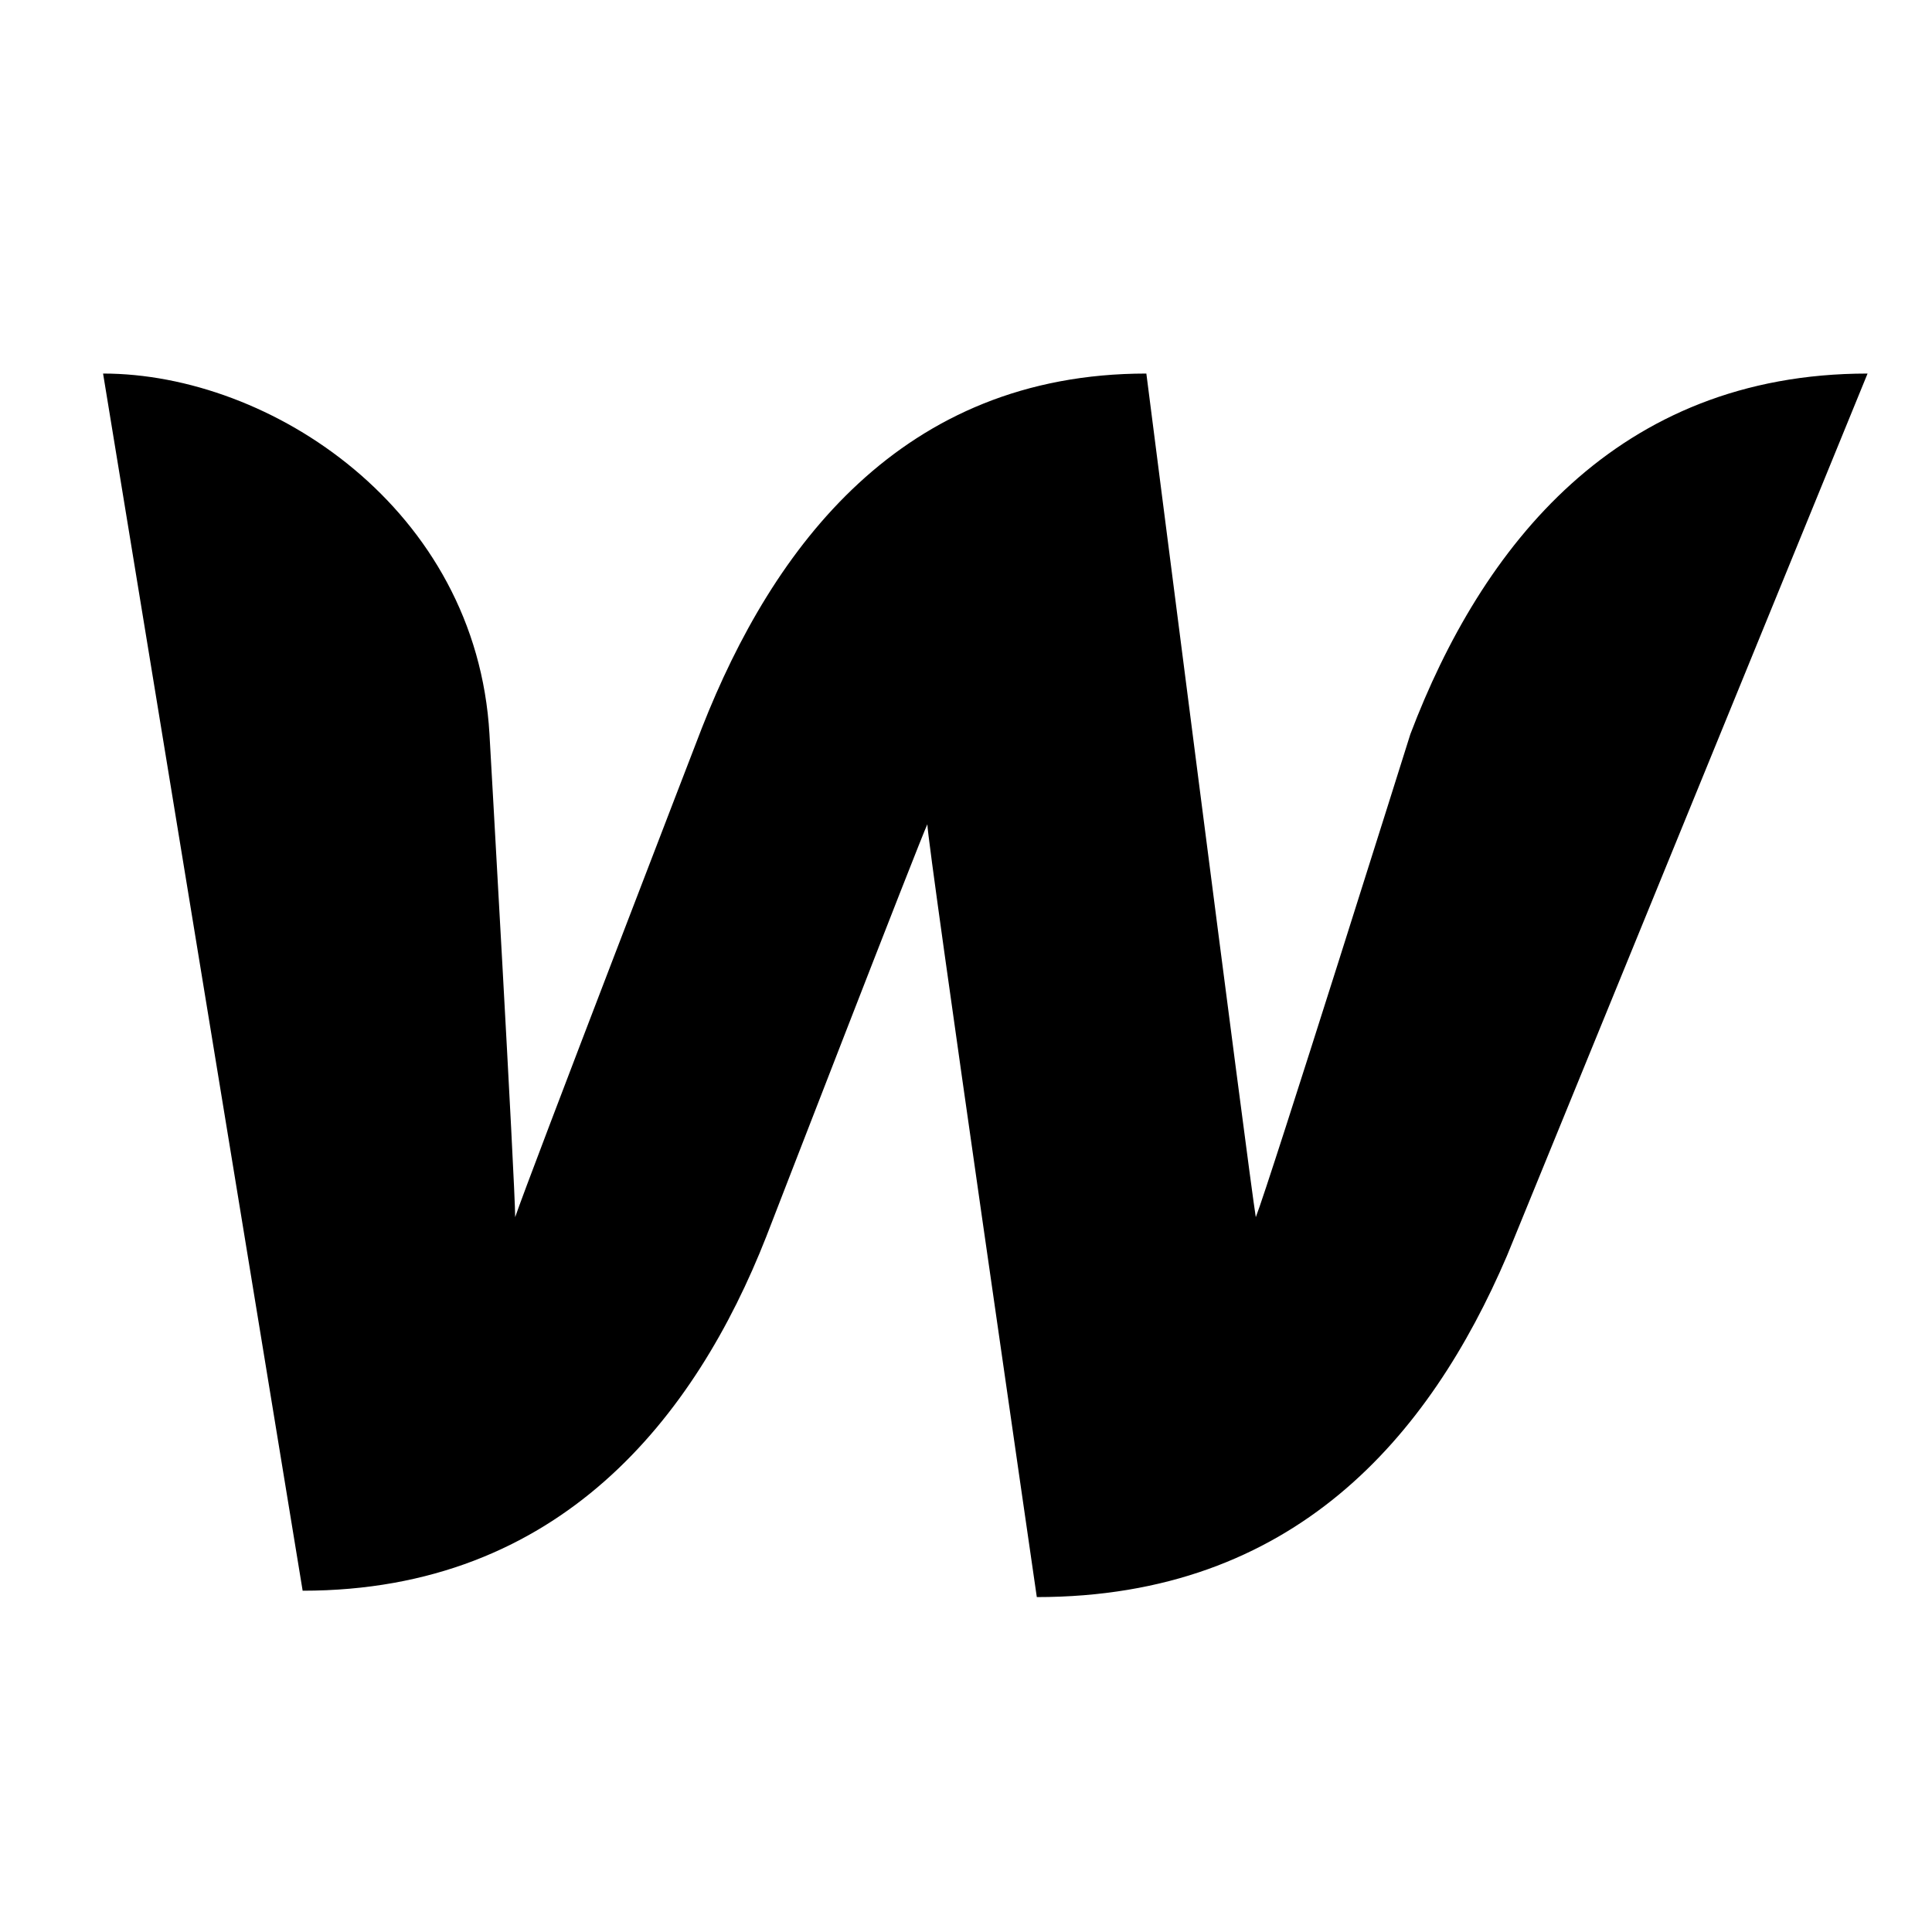
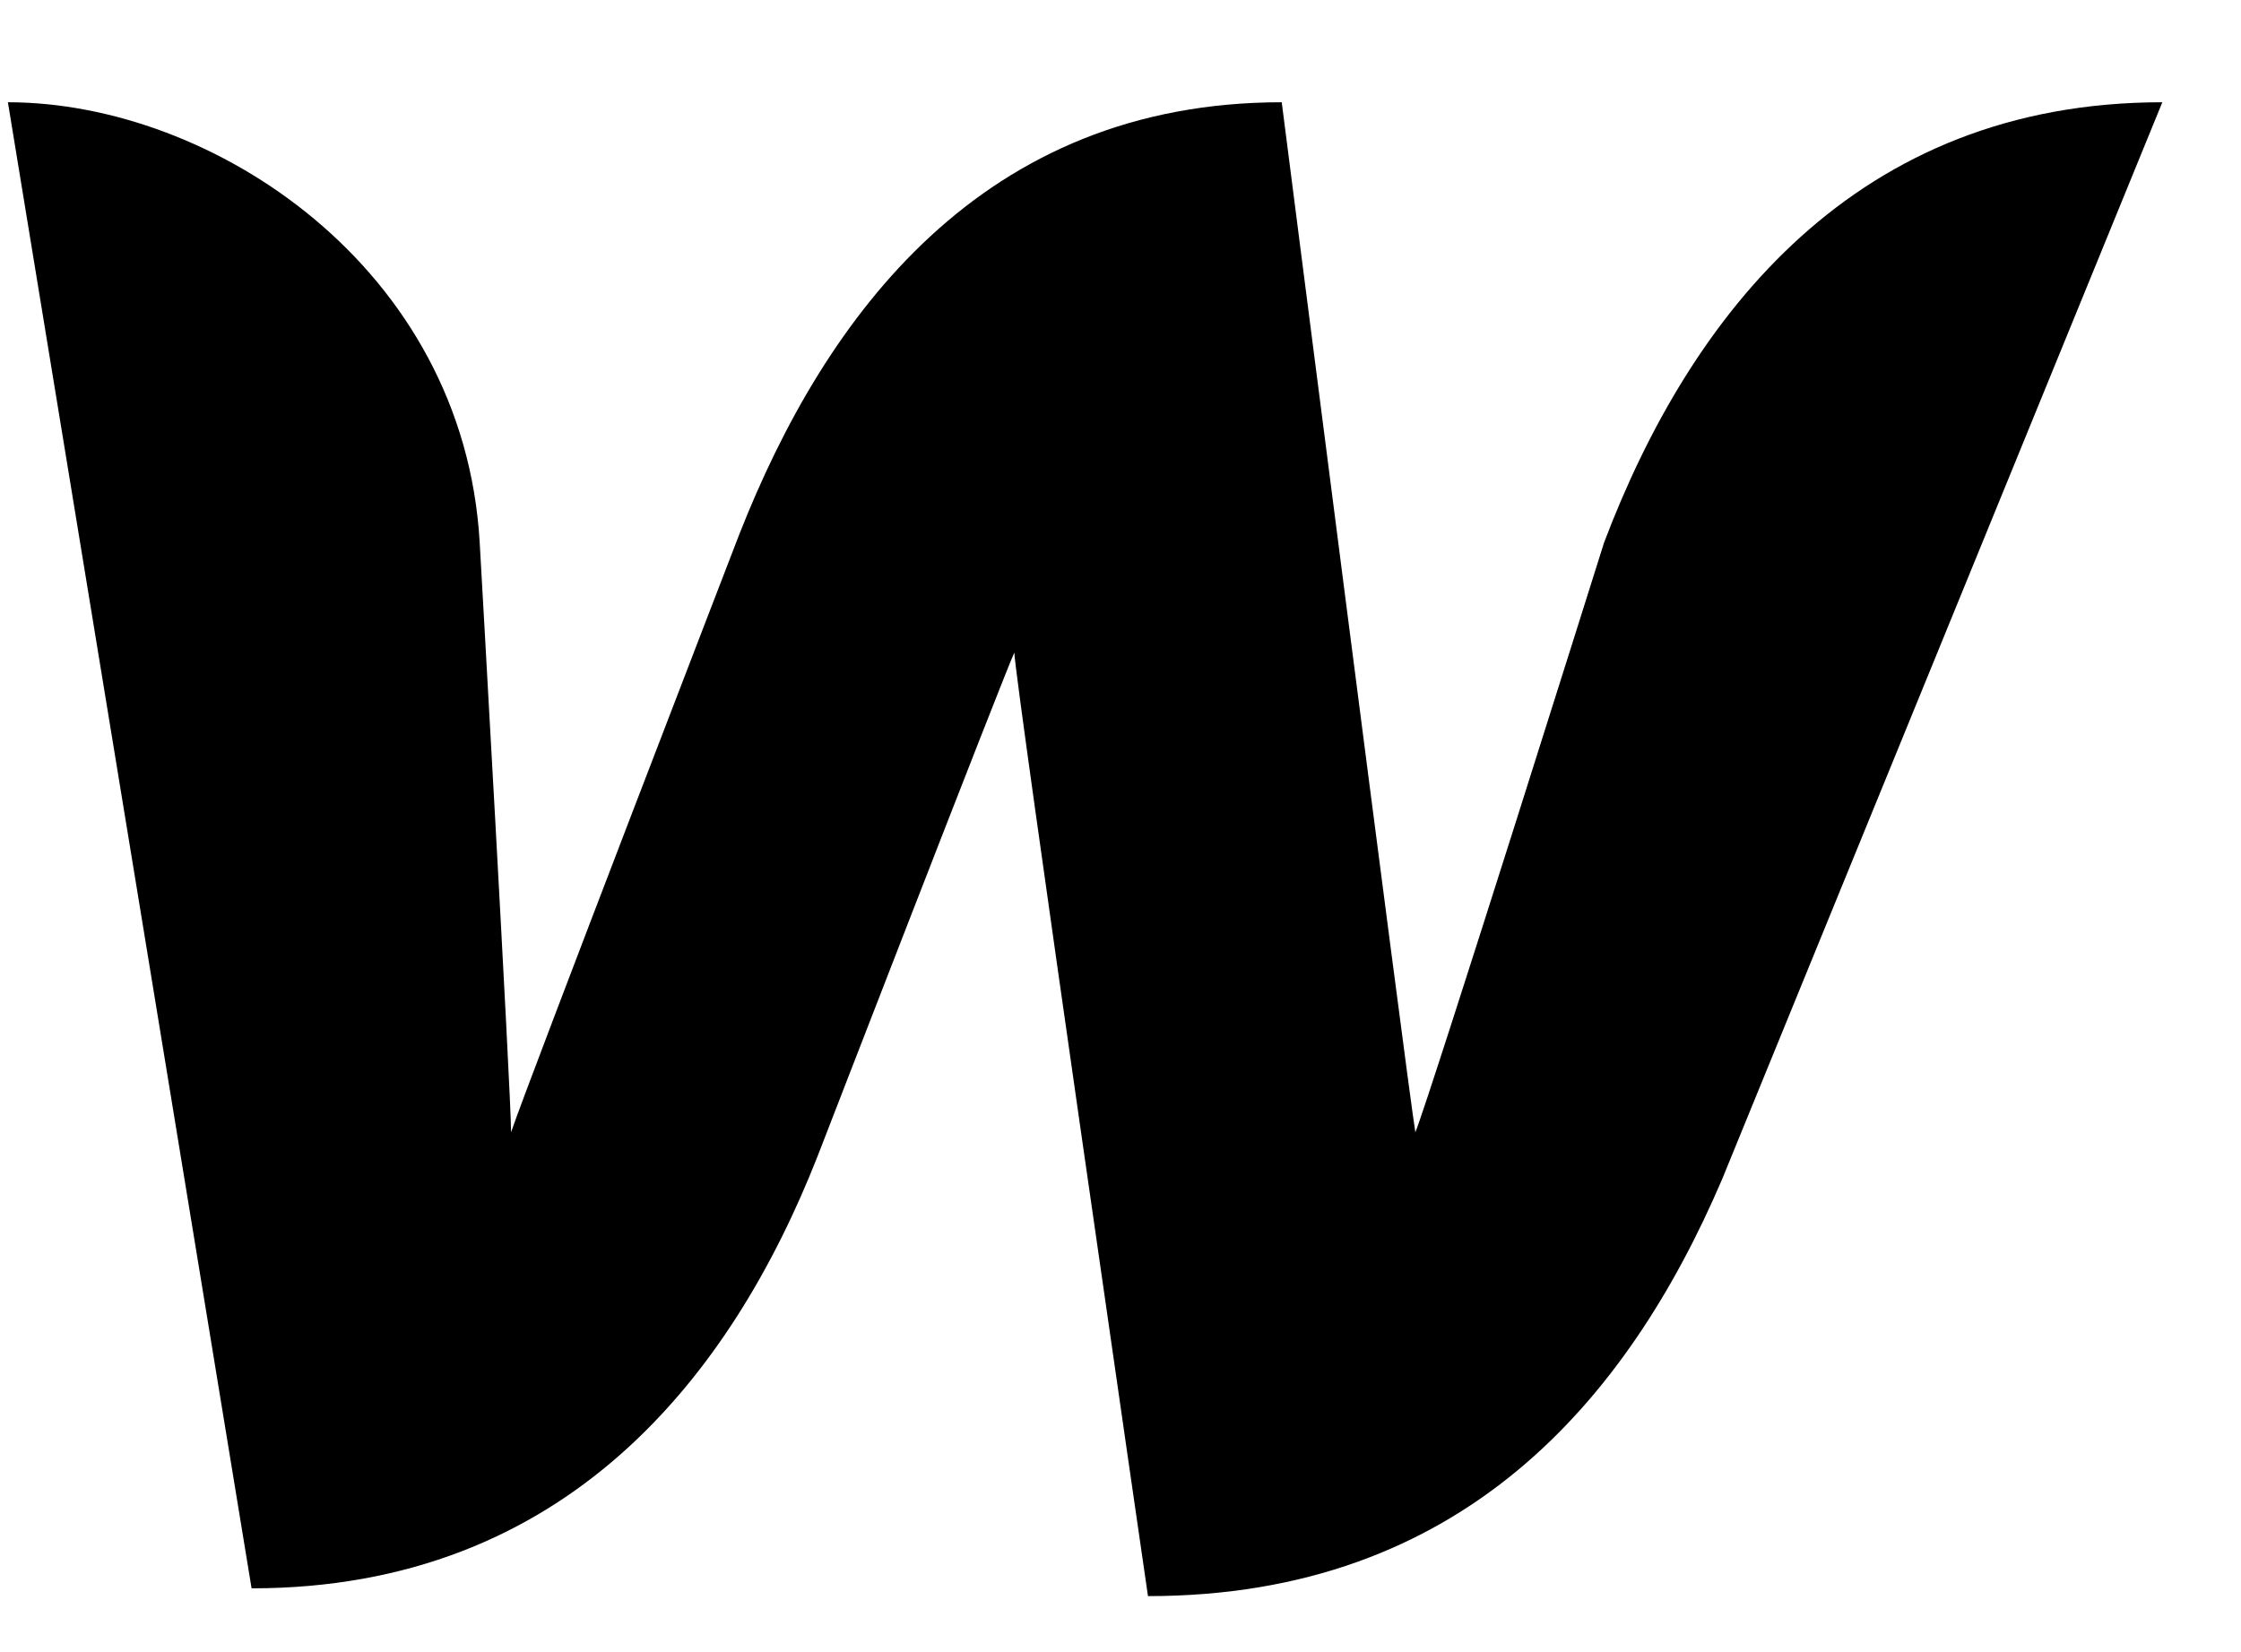
- <svg xmlns="http://www.w3.org/2000/svg" width="20" height="20" viewBox="0 0 20 20" fill="none">
-   <path d="M14.6 7.6C14.6 7.6 13.133 12.267 13 12.6C12.933 12.2 11.867 3.867 11.867 3.867C9.333 3.867 8 5.667 7.267 7.533C7.267 7.533 5.467 12.2 5.333 12.6C5.333 12.267 5.067 7.6 5.067 7.6C4.933 5.267 2.8 3.867 1.067 3.867L3.133 16.467C5.8 16.467 7.2 14.667 7.933 12.8C7.933 12.8 9.533 8.667 9.6 8.533C9.6 8.733 10.733 16.533 10.733 16.533C13.4 16.533 14.8 14.867 15.6 13L19.333 3.867C16.733 3.867 15.333 5.667 14.6 7.6Z" fill="black" />
+ <svg xmlns="http://www.w3.org/2000/svg" width="19" height="14" viewBox="0 0 19 14" fill="none">
+   <path d="M13.6 4.6C13.6 4.6 12.133 9.267 12 9.6C11.933 9.2 10.867 0.867 10.867 0.867C8.333 0.867 7 2.667 6.267 4.533C6.267 4.533 4.467 9.2 4.333 9.6C4.333 9.267 4.067 4.6 4.067 4.6C3.933 2.267 1.8 0.867 0.067 0.867L2.133 13.467C4.8 13.467 6.2 11.667 6.933 9.8C6.933 9.8 8.533 5.667 8.6 5.533C8.6 5.733 9.733 13.533 9.733 13.533C12.4 13.533 13.8 11.867 14.6 10L18.333 0.867C15.733 0.867 14.333 2.667 13.6 4.6Z" fill="black" />
</svg>
